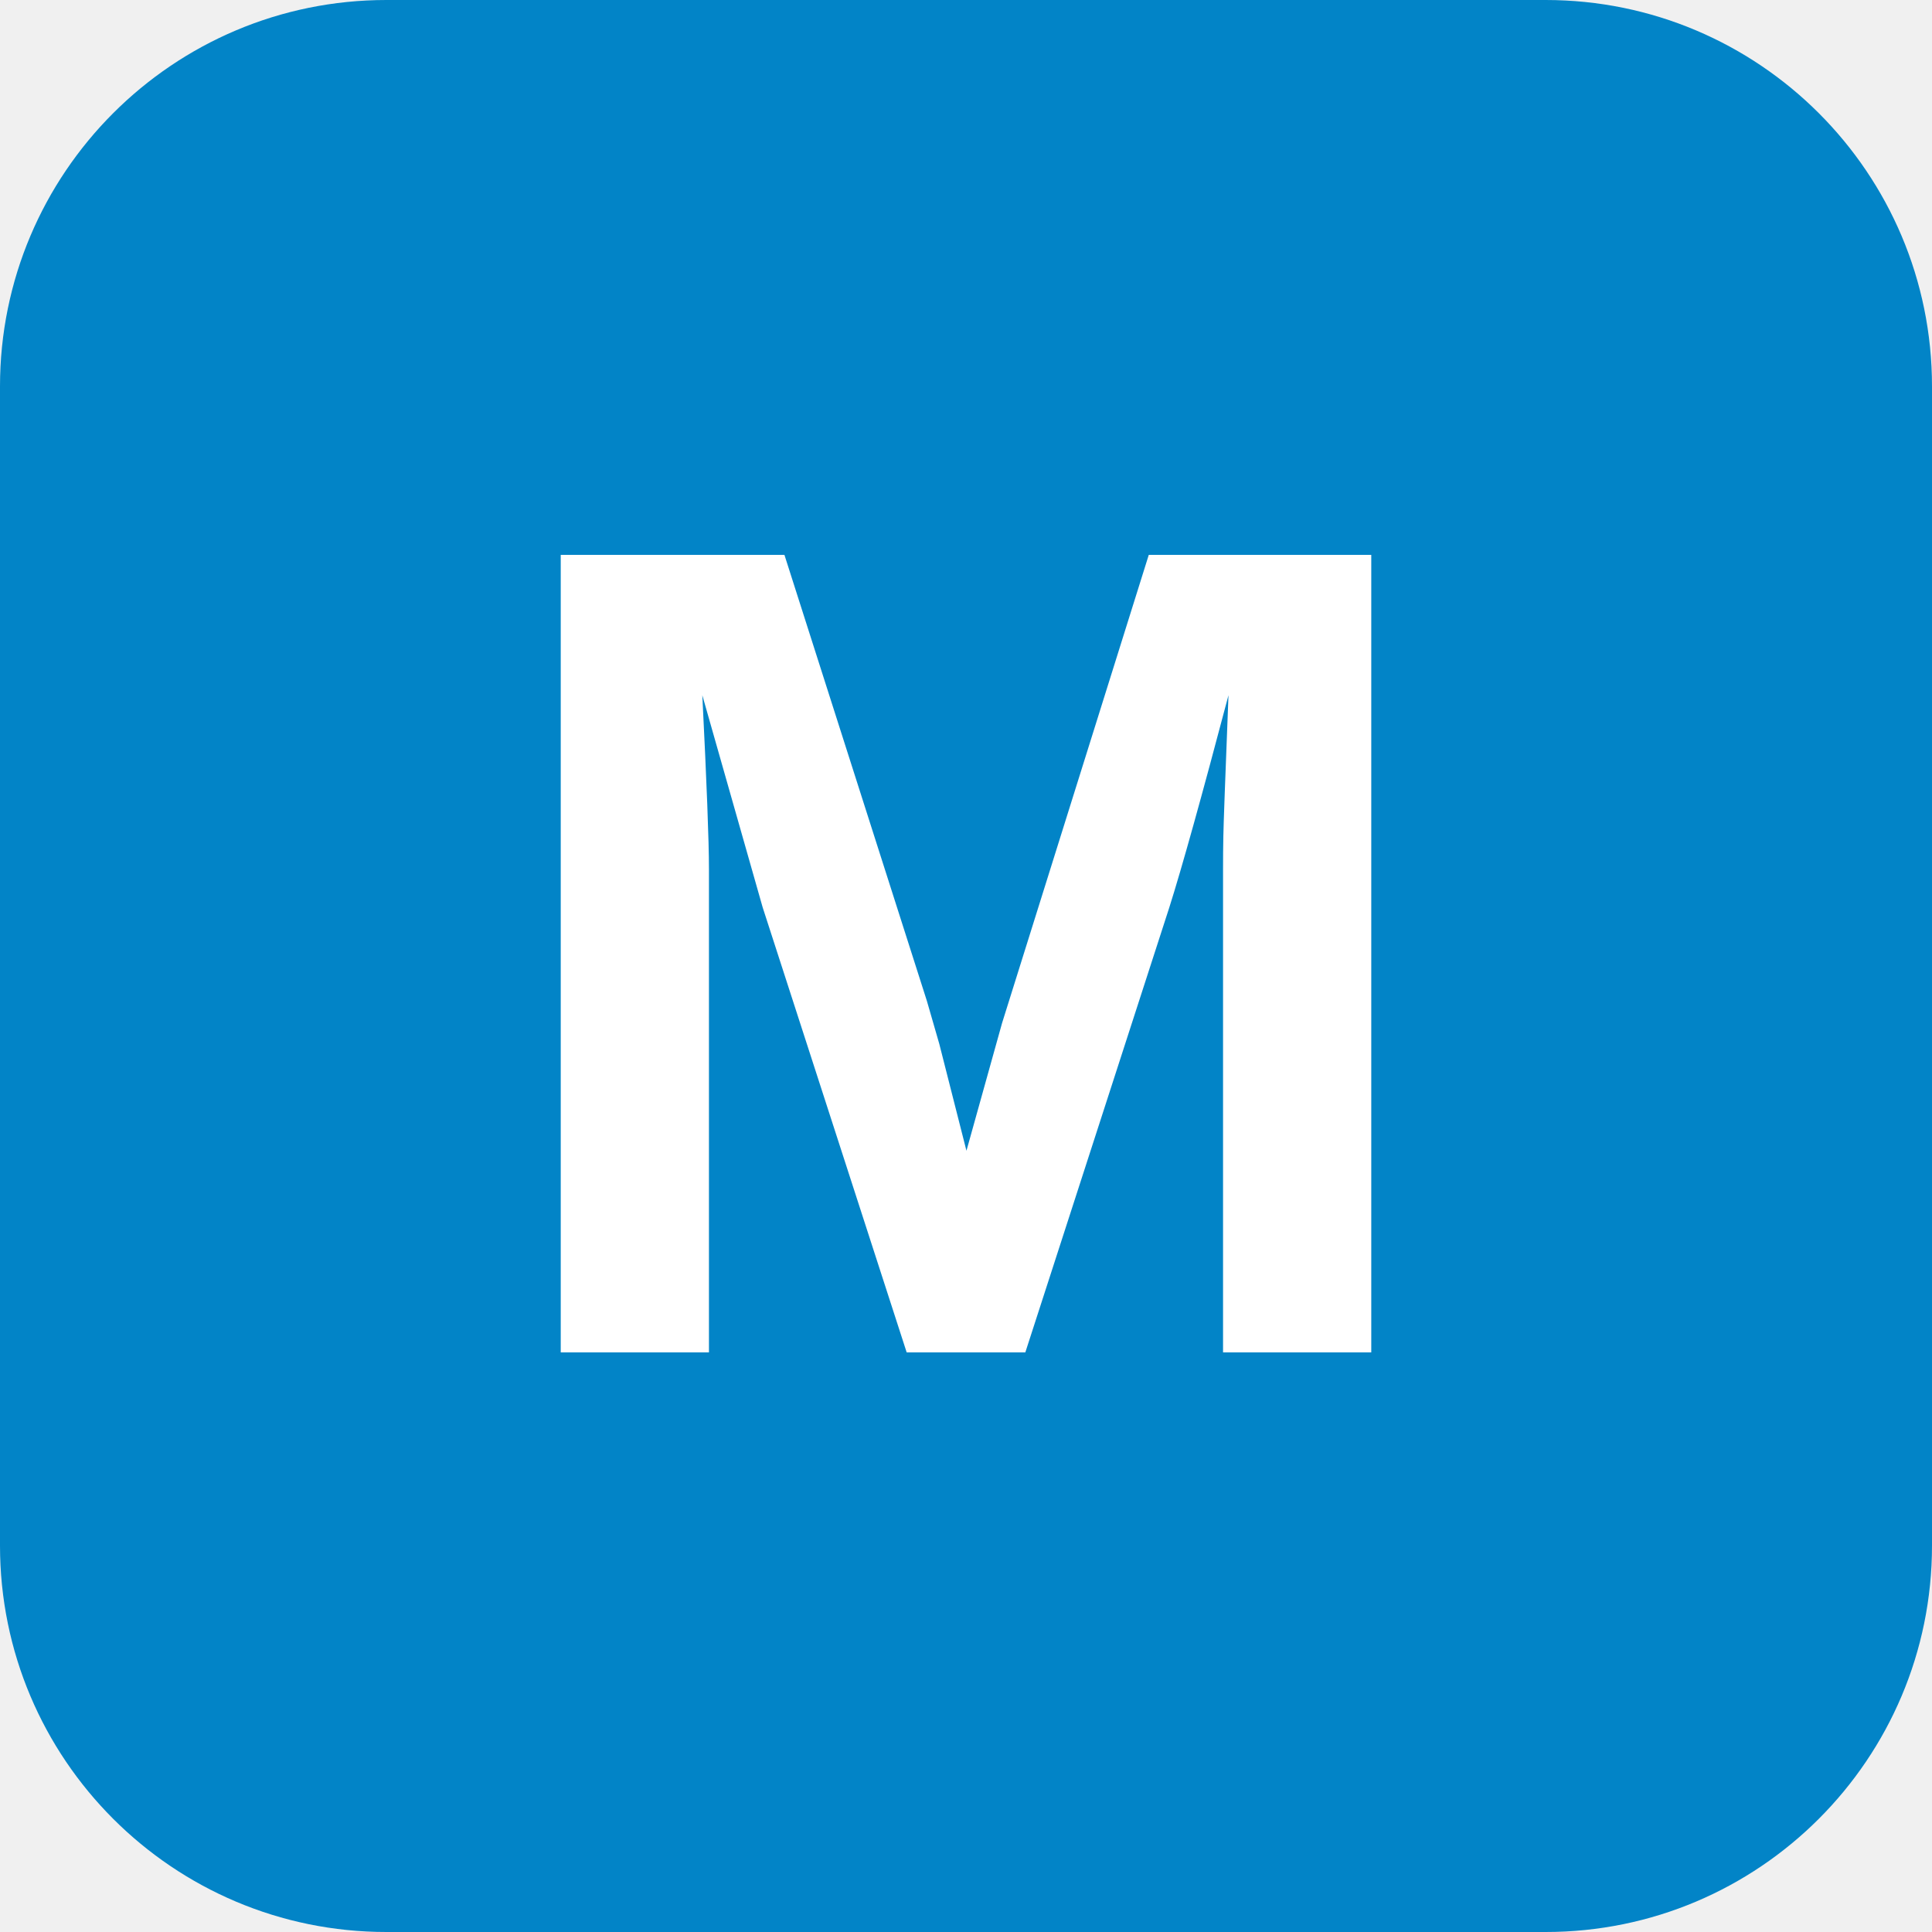
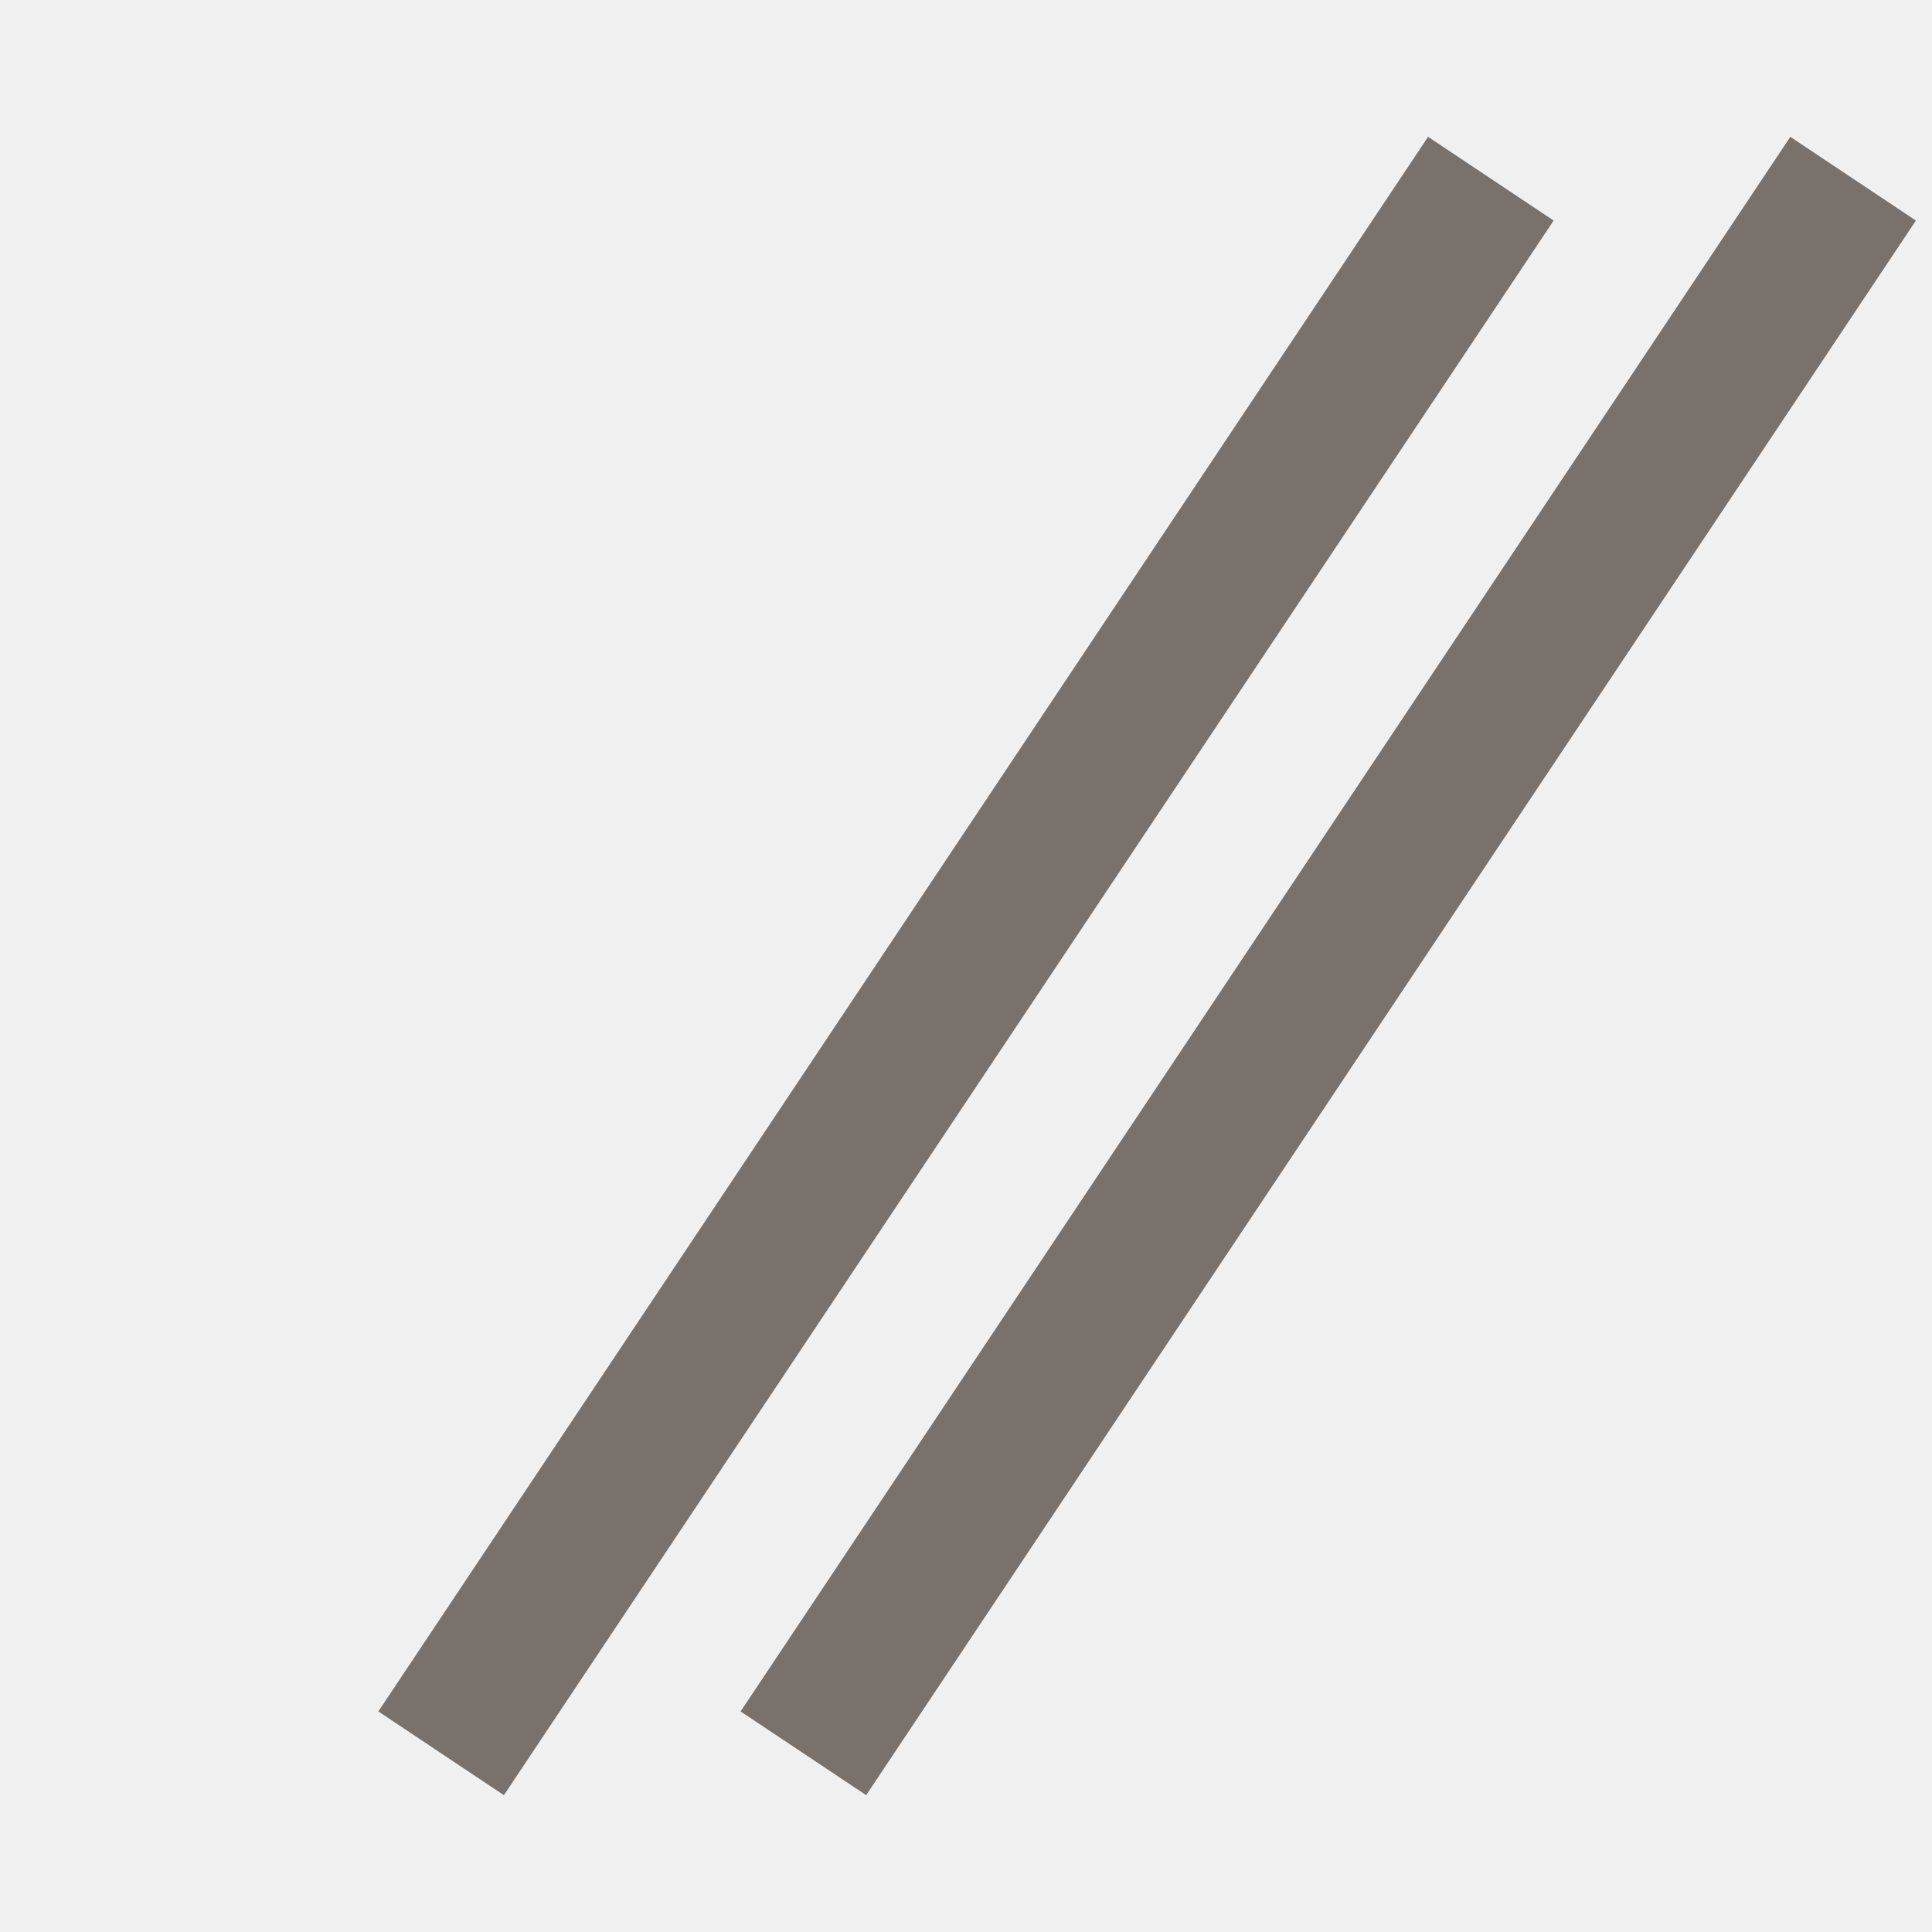
- <svg xmlns="http://www.w3.org/2000/svg" viewBox="0 0 100 100">
-   <rect width="100" height="100" rx="20" fill="#0284c7" />
-   <text x="50" y="70" font-family="Arial, sans-serif" font-size="60" font-weight="bold" fill="white" text-anchor="middle">M</text>
+ <svg xmlns="http://www.w3.org/2000/svg" width="32" height="32" viewBox="0 0 32 32">
+   <rect width="32" height="32" fill="transparent" />
+   <line x1="8" y1="28" x2="24" y2="4" stroke="#78716c" stroke-width="2.5" stroke-linecap="square" />
+   <line x1="14" y1="28" x2="30" y2="4" stroke="#78716c" stroke-width="2.5" stroke-linecap="square" />
</svg>
